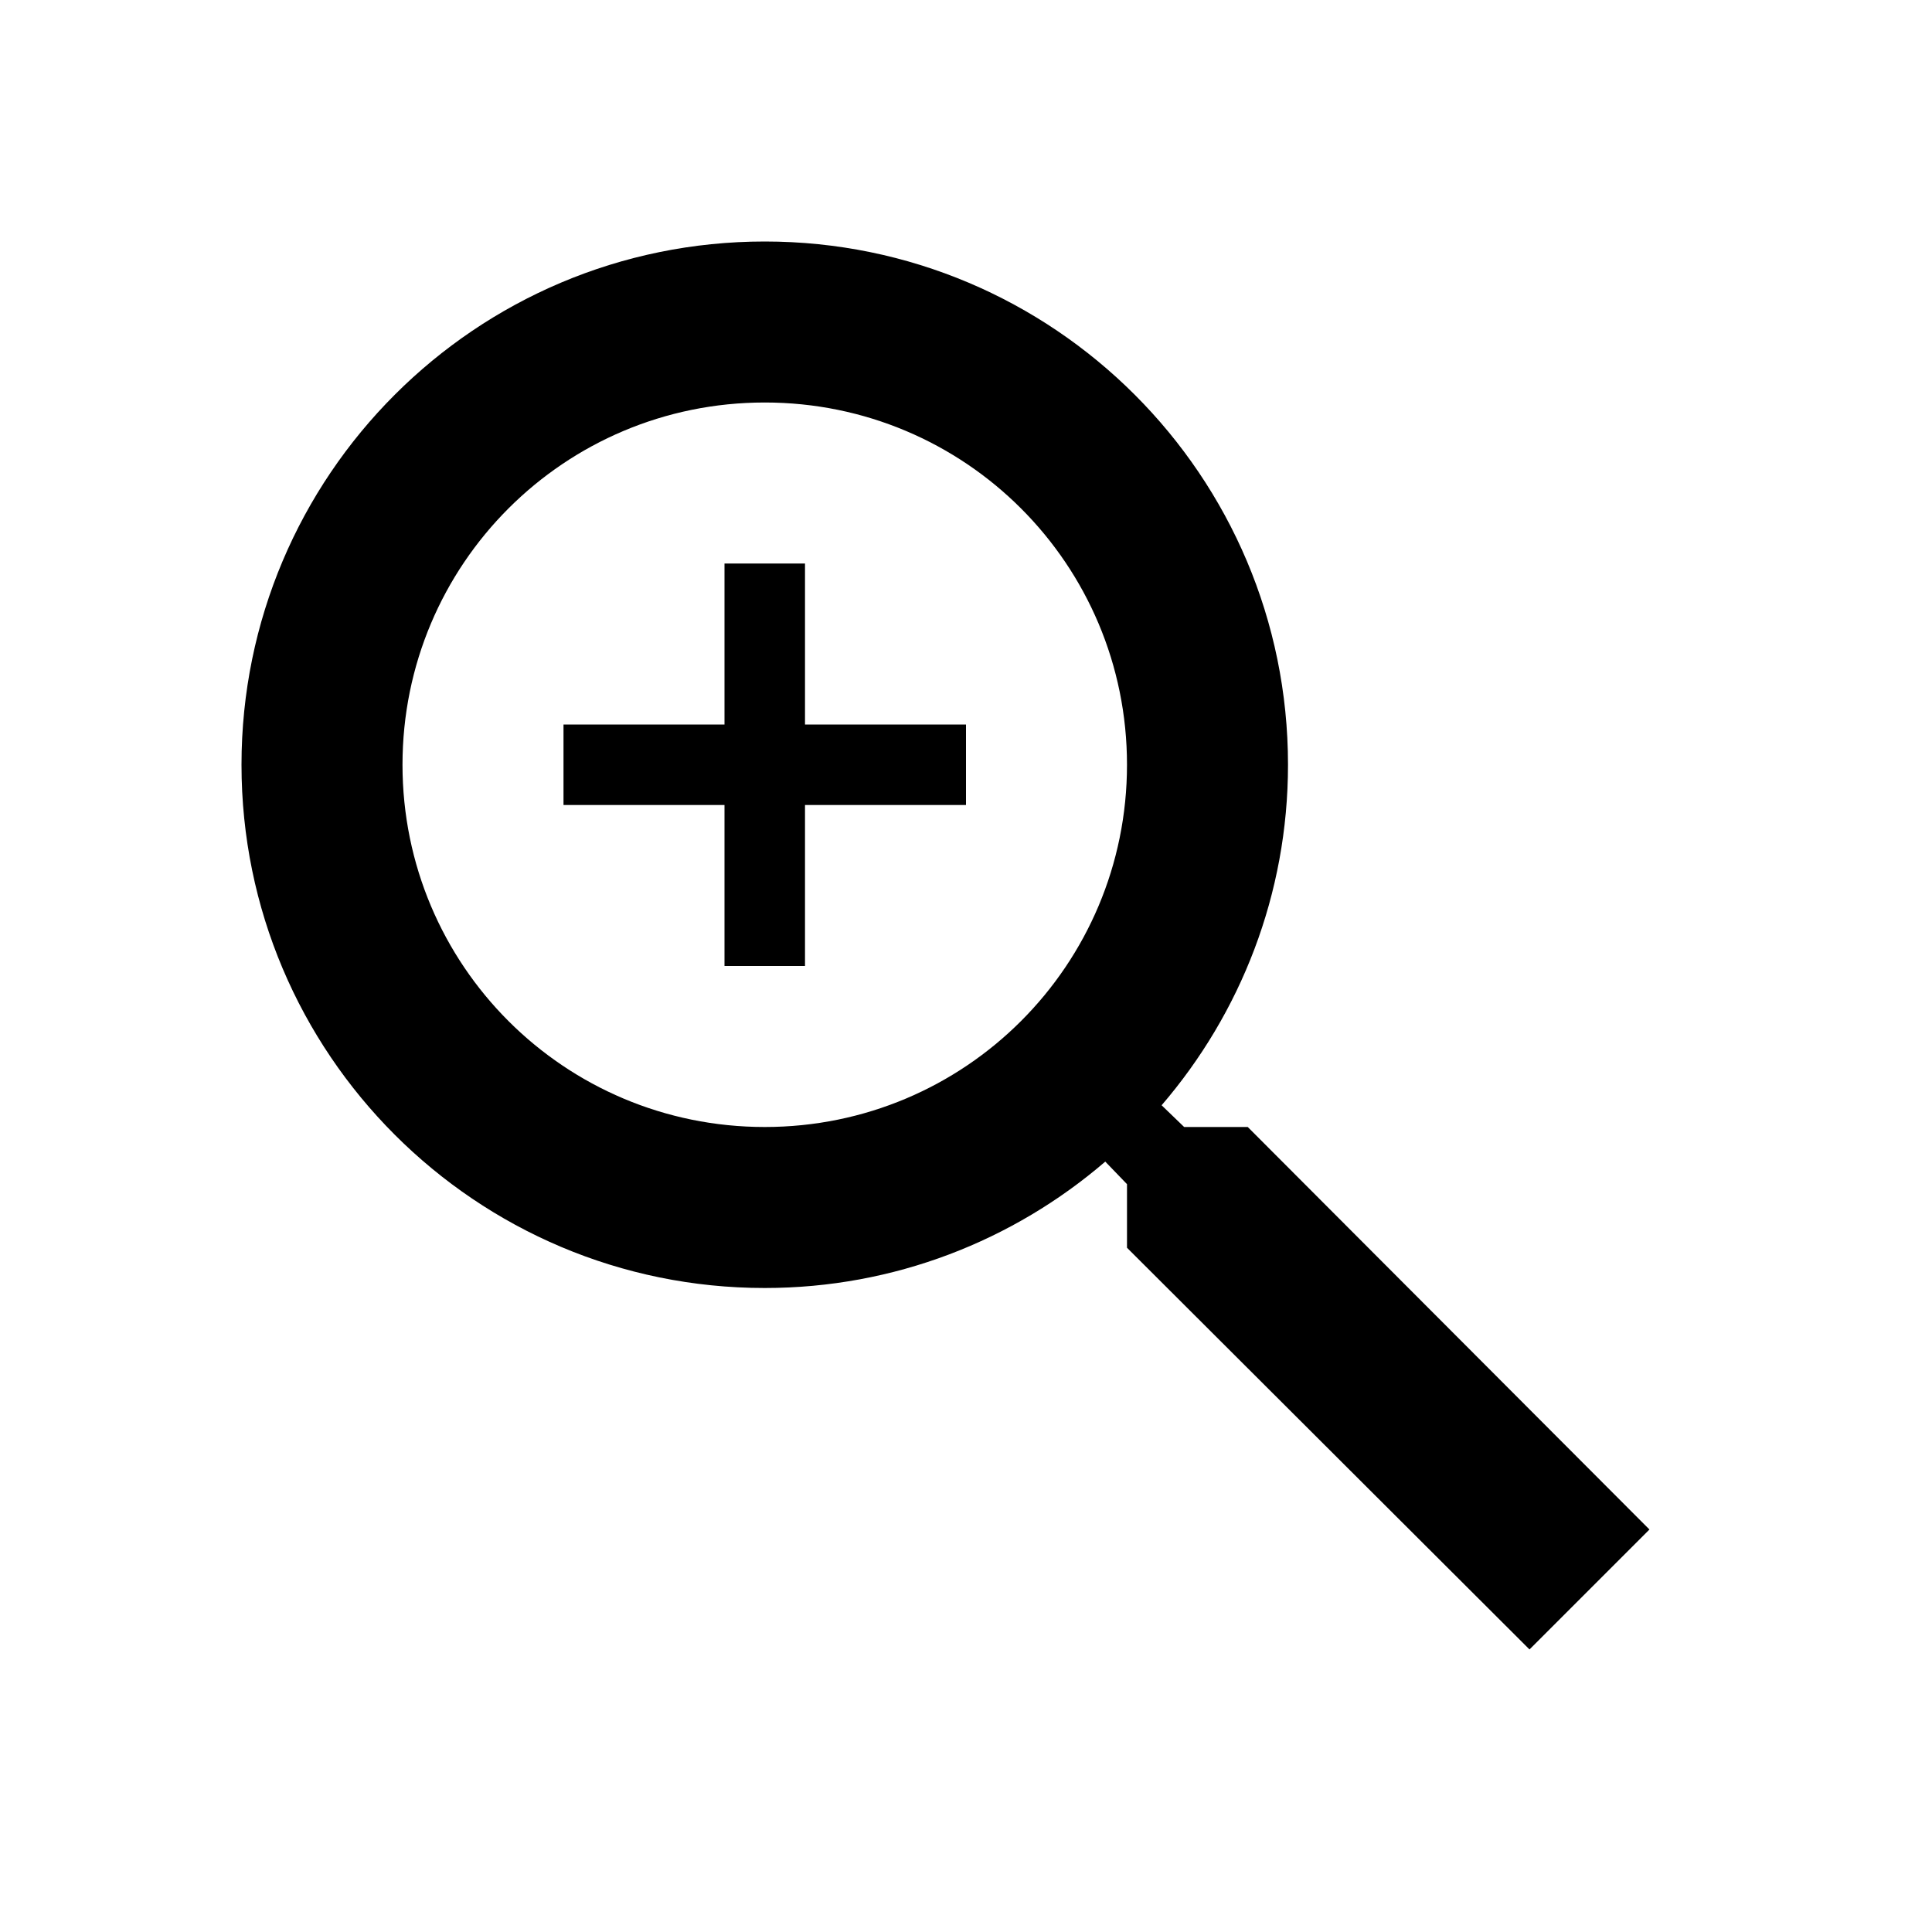
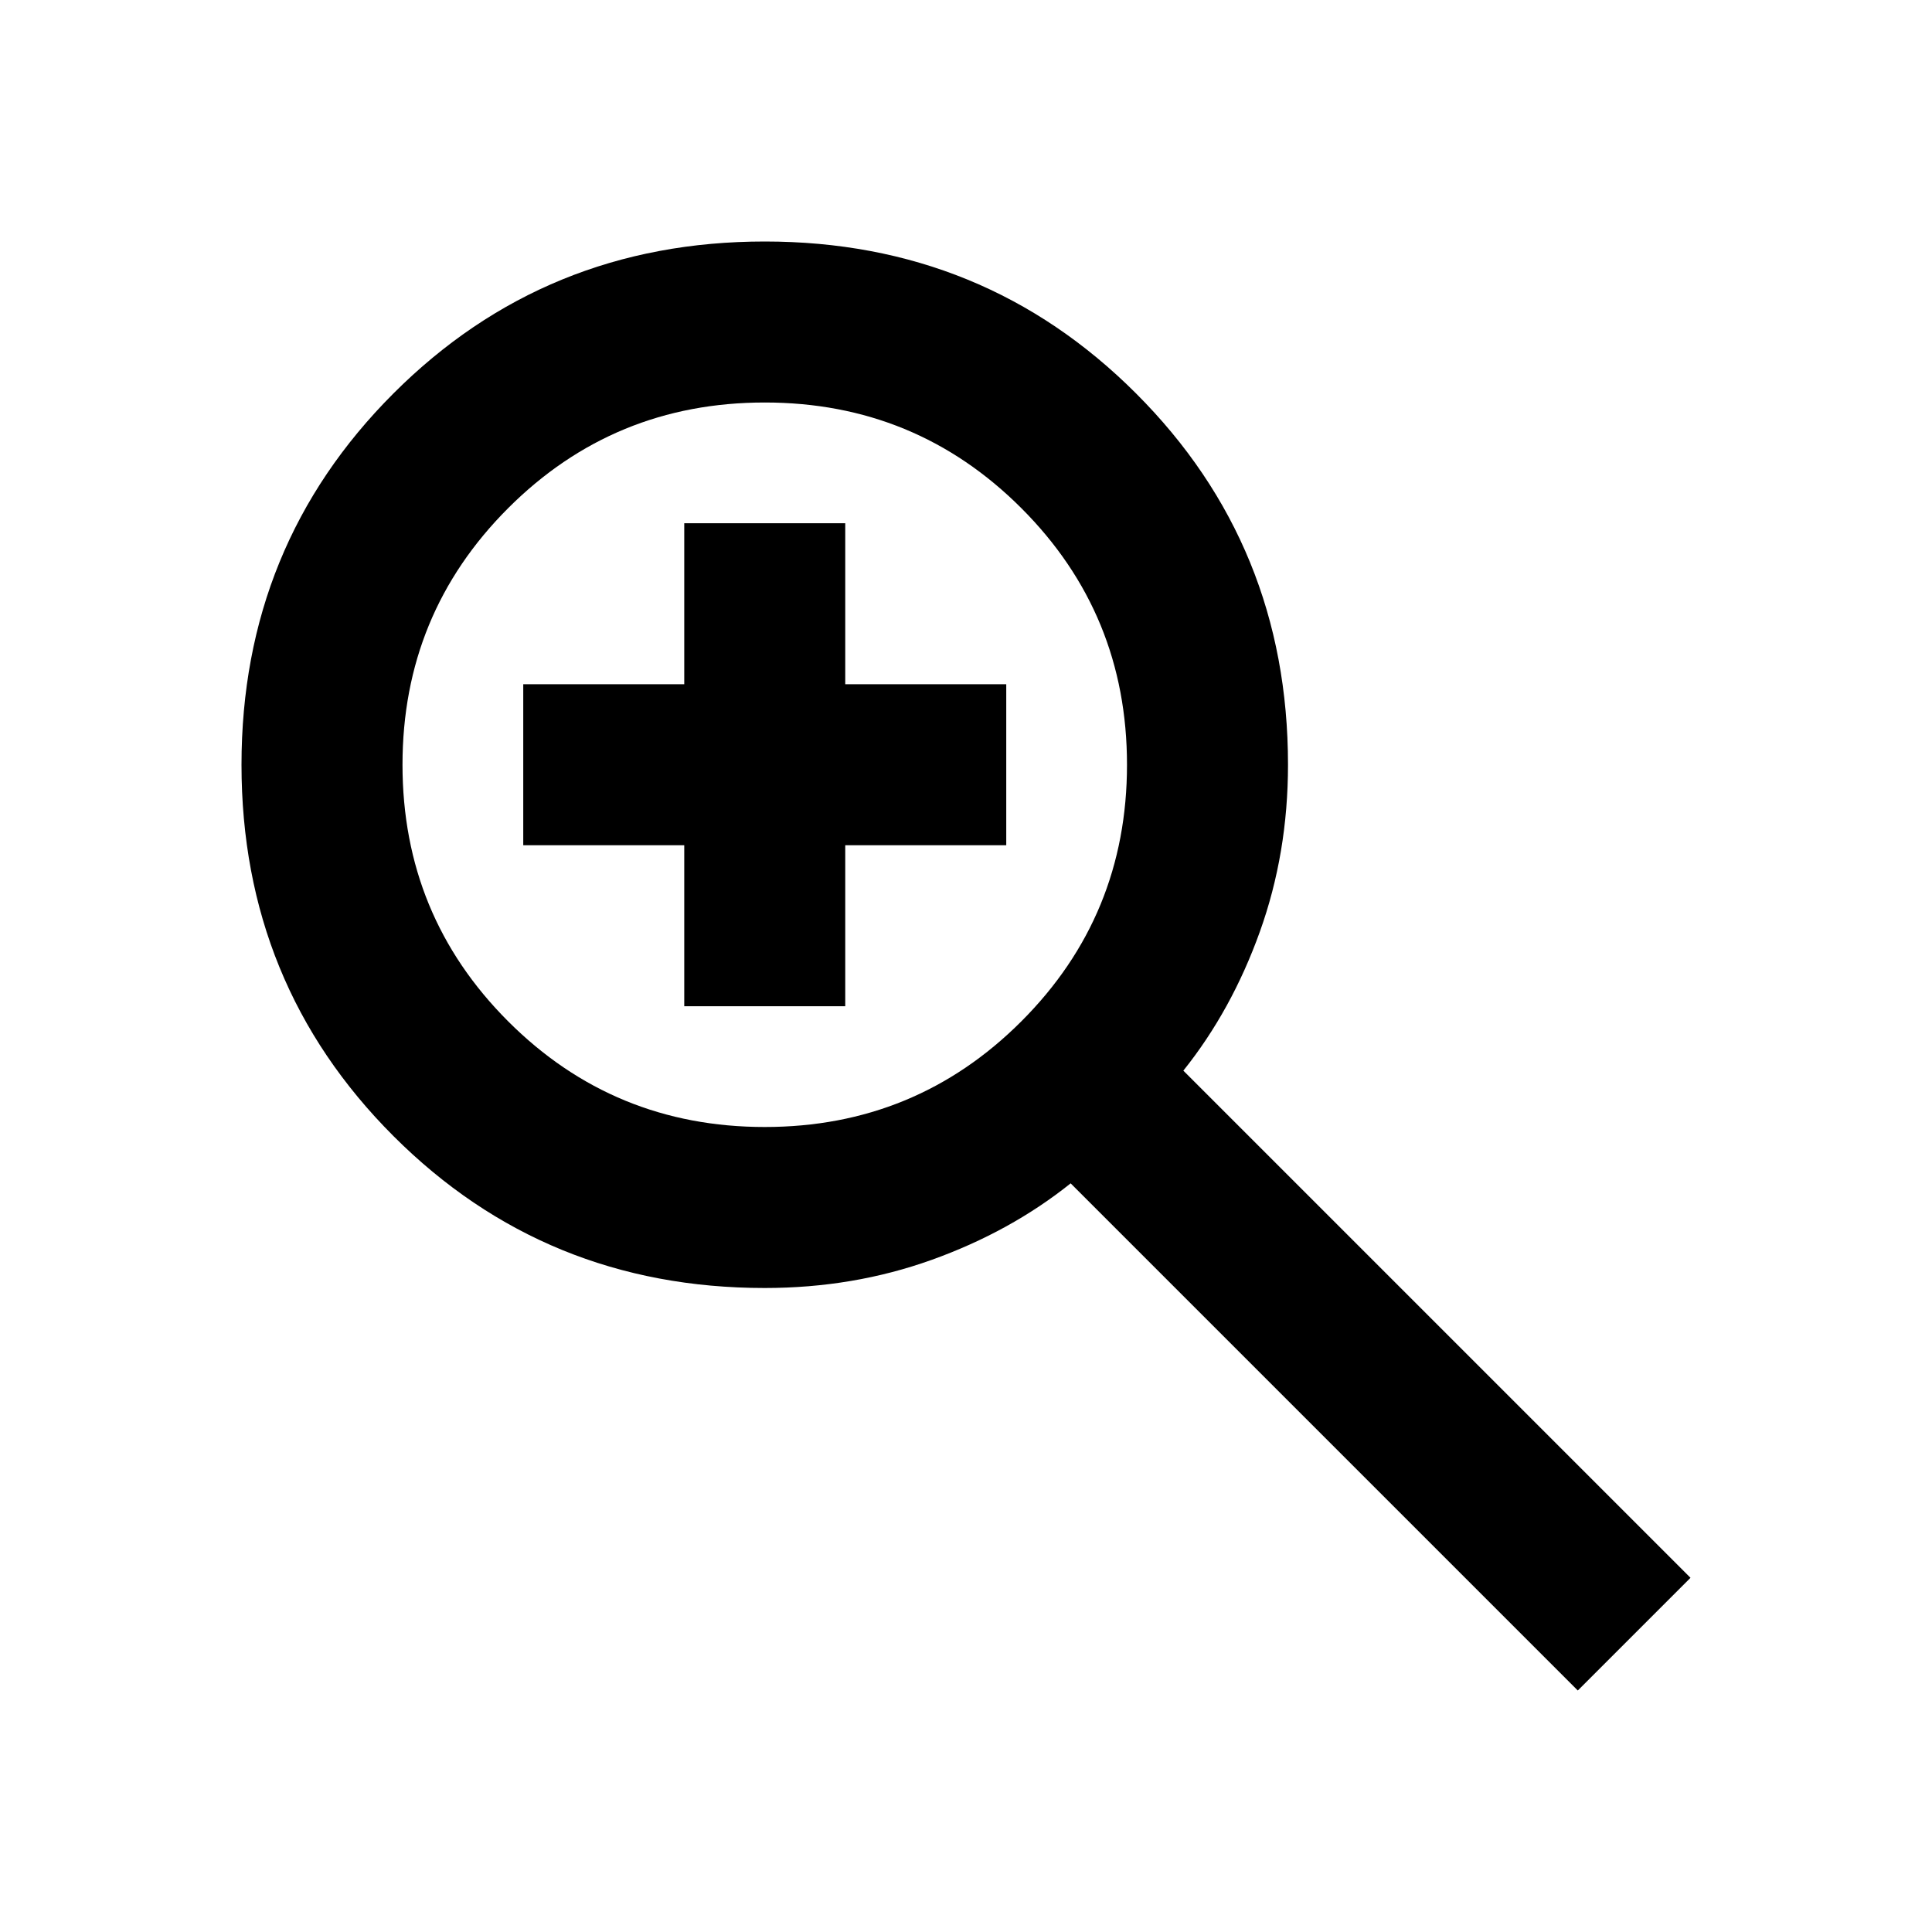
- <svg xmlns="http://www.w3.org/2000/svg" height="24" viewBox="0 0 24 24" width="24">
-   <path d="M0 0h24v24H0V0z" fill="none" />
-   <path d="M15.5 14h-.79l-.28-.27C15.41 12.59 16 11.11 16 9.5 16 5.91 13.09 3 9.5 3S3 5.91 3 9.5 5.91 16 9.5 16c1.61 0 3.09-.59 4.23-1.57l.27.28v.79l5 4.99L20.49 19l-4.99-5zm-6 0C7.01 14 5 11.99 5 9.5S7.01 5 9.5 5 14 7.01 14 9.5 11.99 14 9.5 14zm.5-7H9v2H7v1h2v2h1v-2h2V9h-2z" />
+ <svg xmlns="http://www.w3.org/2000/svg" viewBox="0 -960 960 960">
+   <path d="M784-120 532-372q-30 24-69 38t-83 14q-109 0-184.5-75.5T120-580q0-109 75.5-184.5T380-840q109 0 184.5 75.5T640-580q0 44-14 83t-38 69l252 252-56 56ZM380-400q75 0 127.5-52.5T560-580q0-75-52.5-127.5T380-760q-75 0-127.5 52.5T200-580q0 75 52.5 127.5T380-400Zm-40-60v-80h-80v-80h80v-80h80v80h80v80h-80v80h-80Z" />
</svg>
